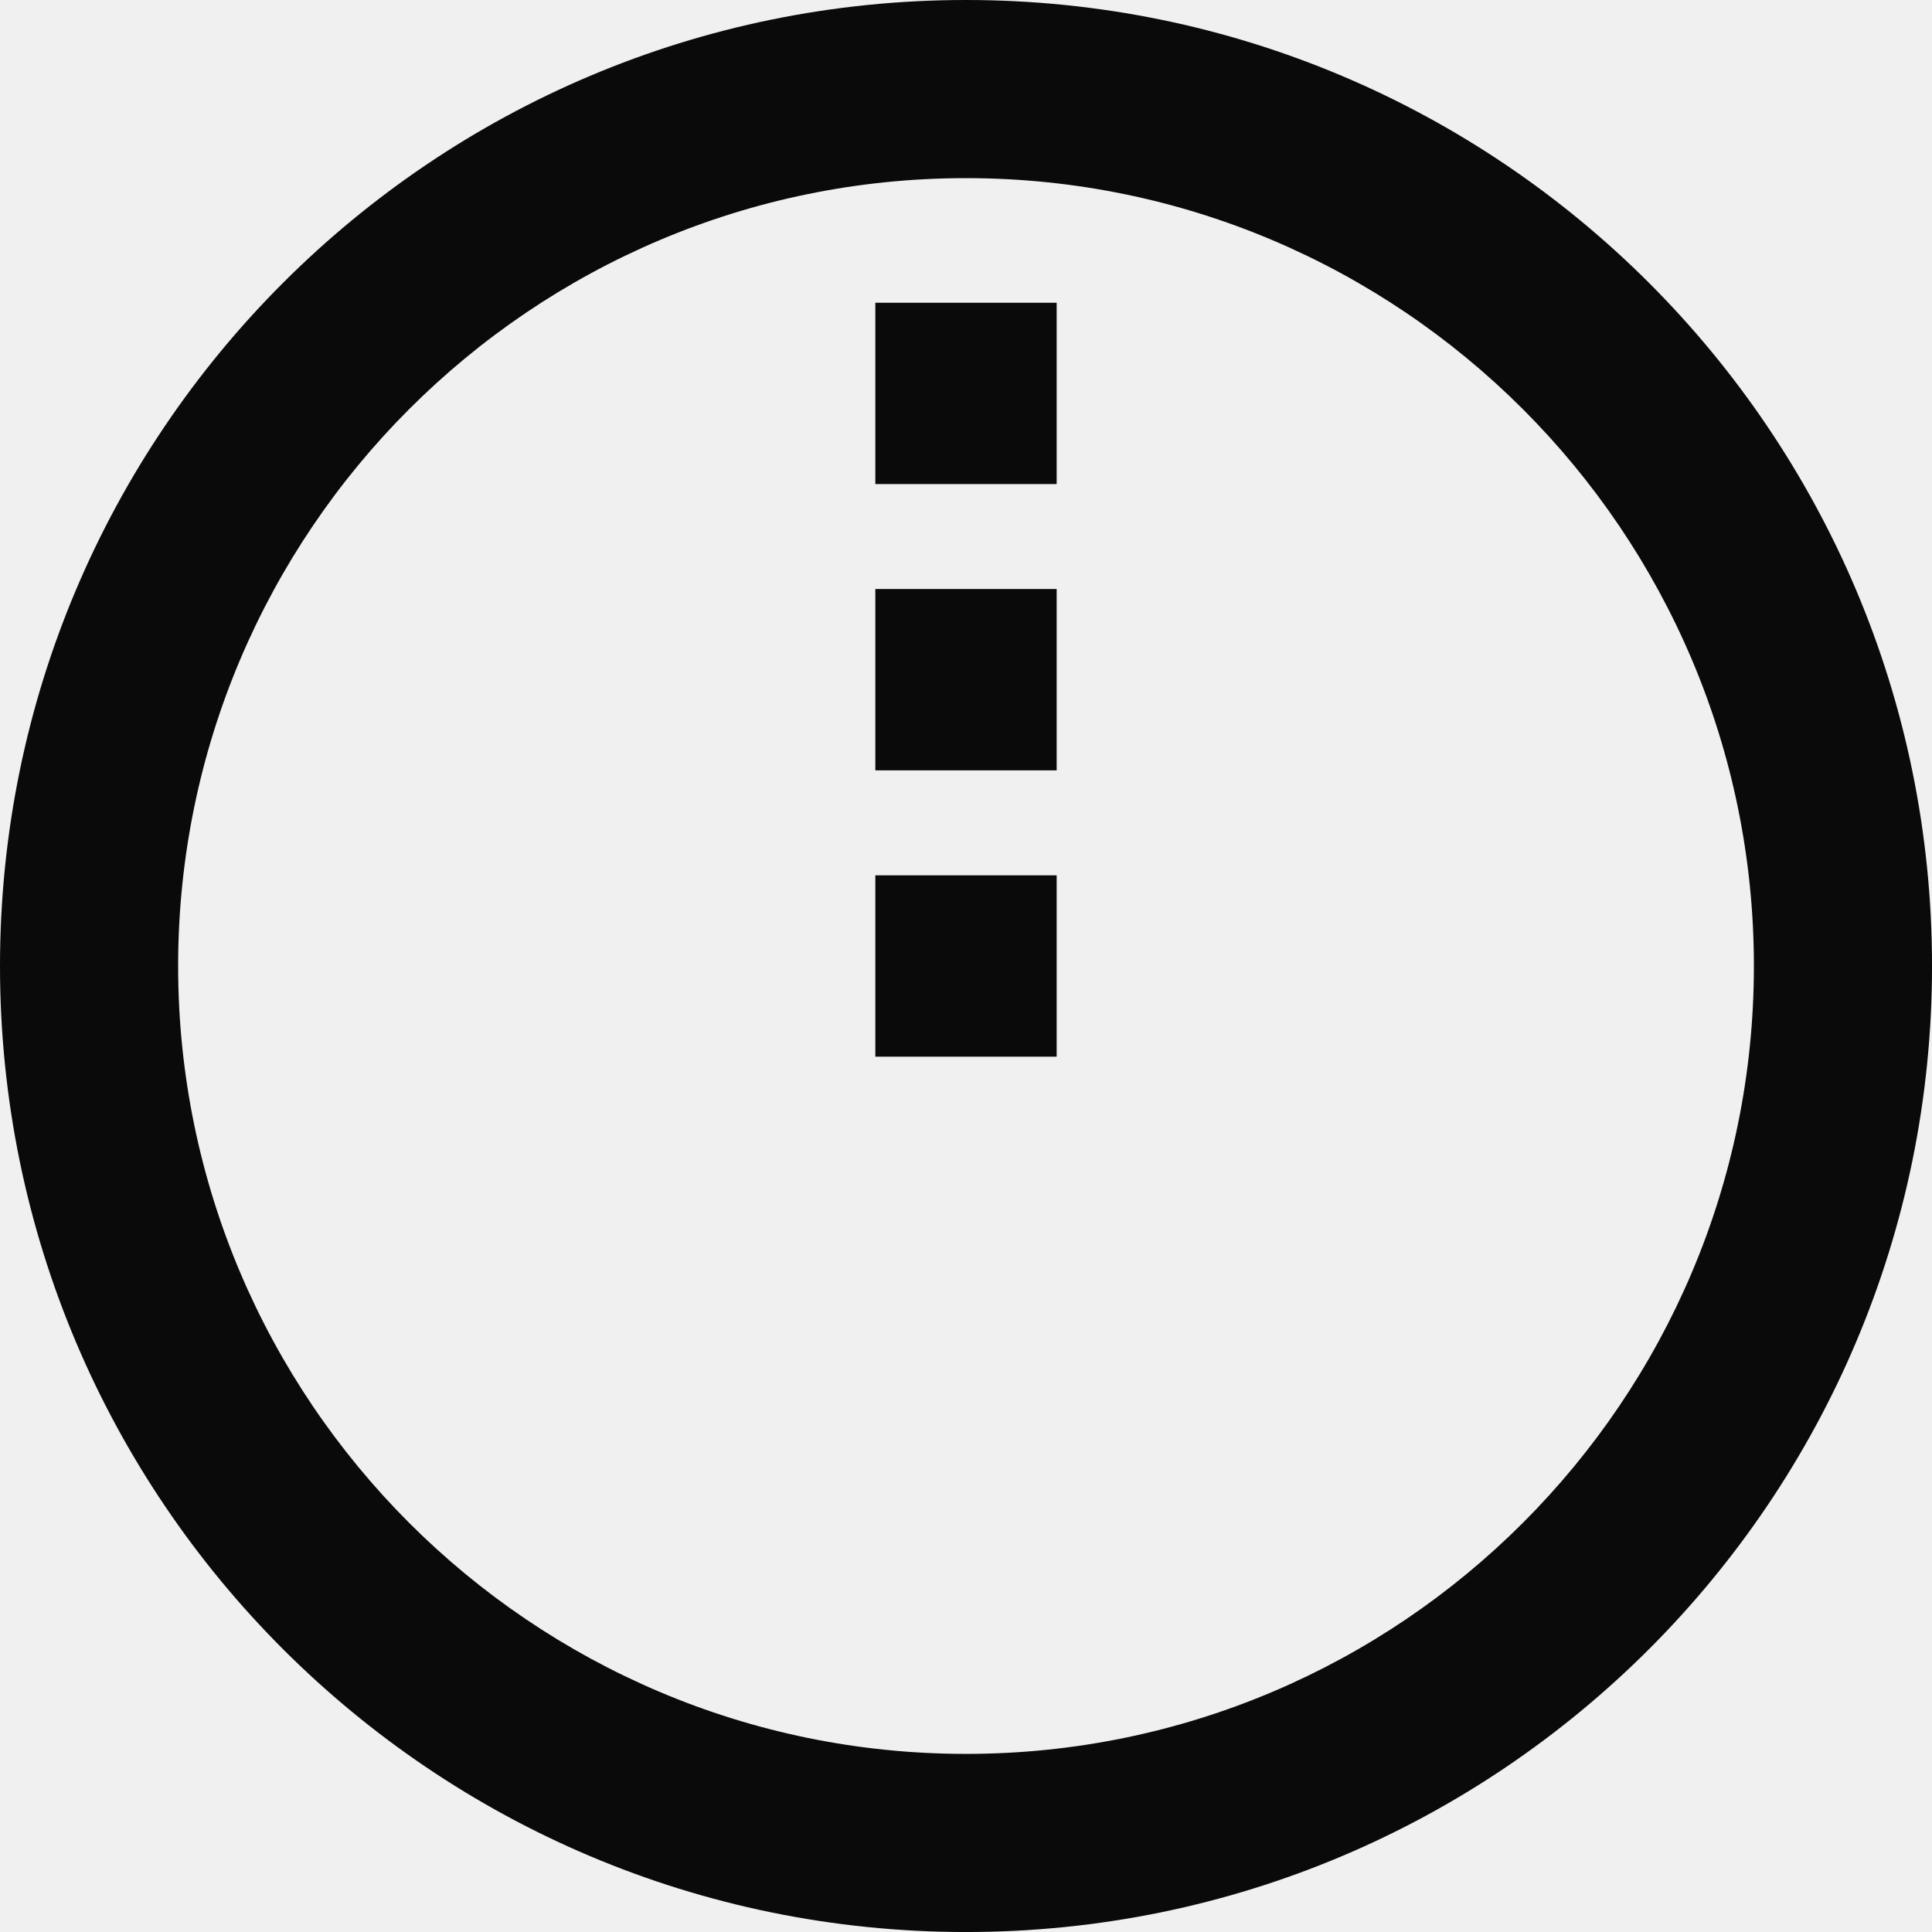
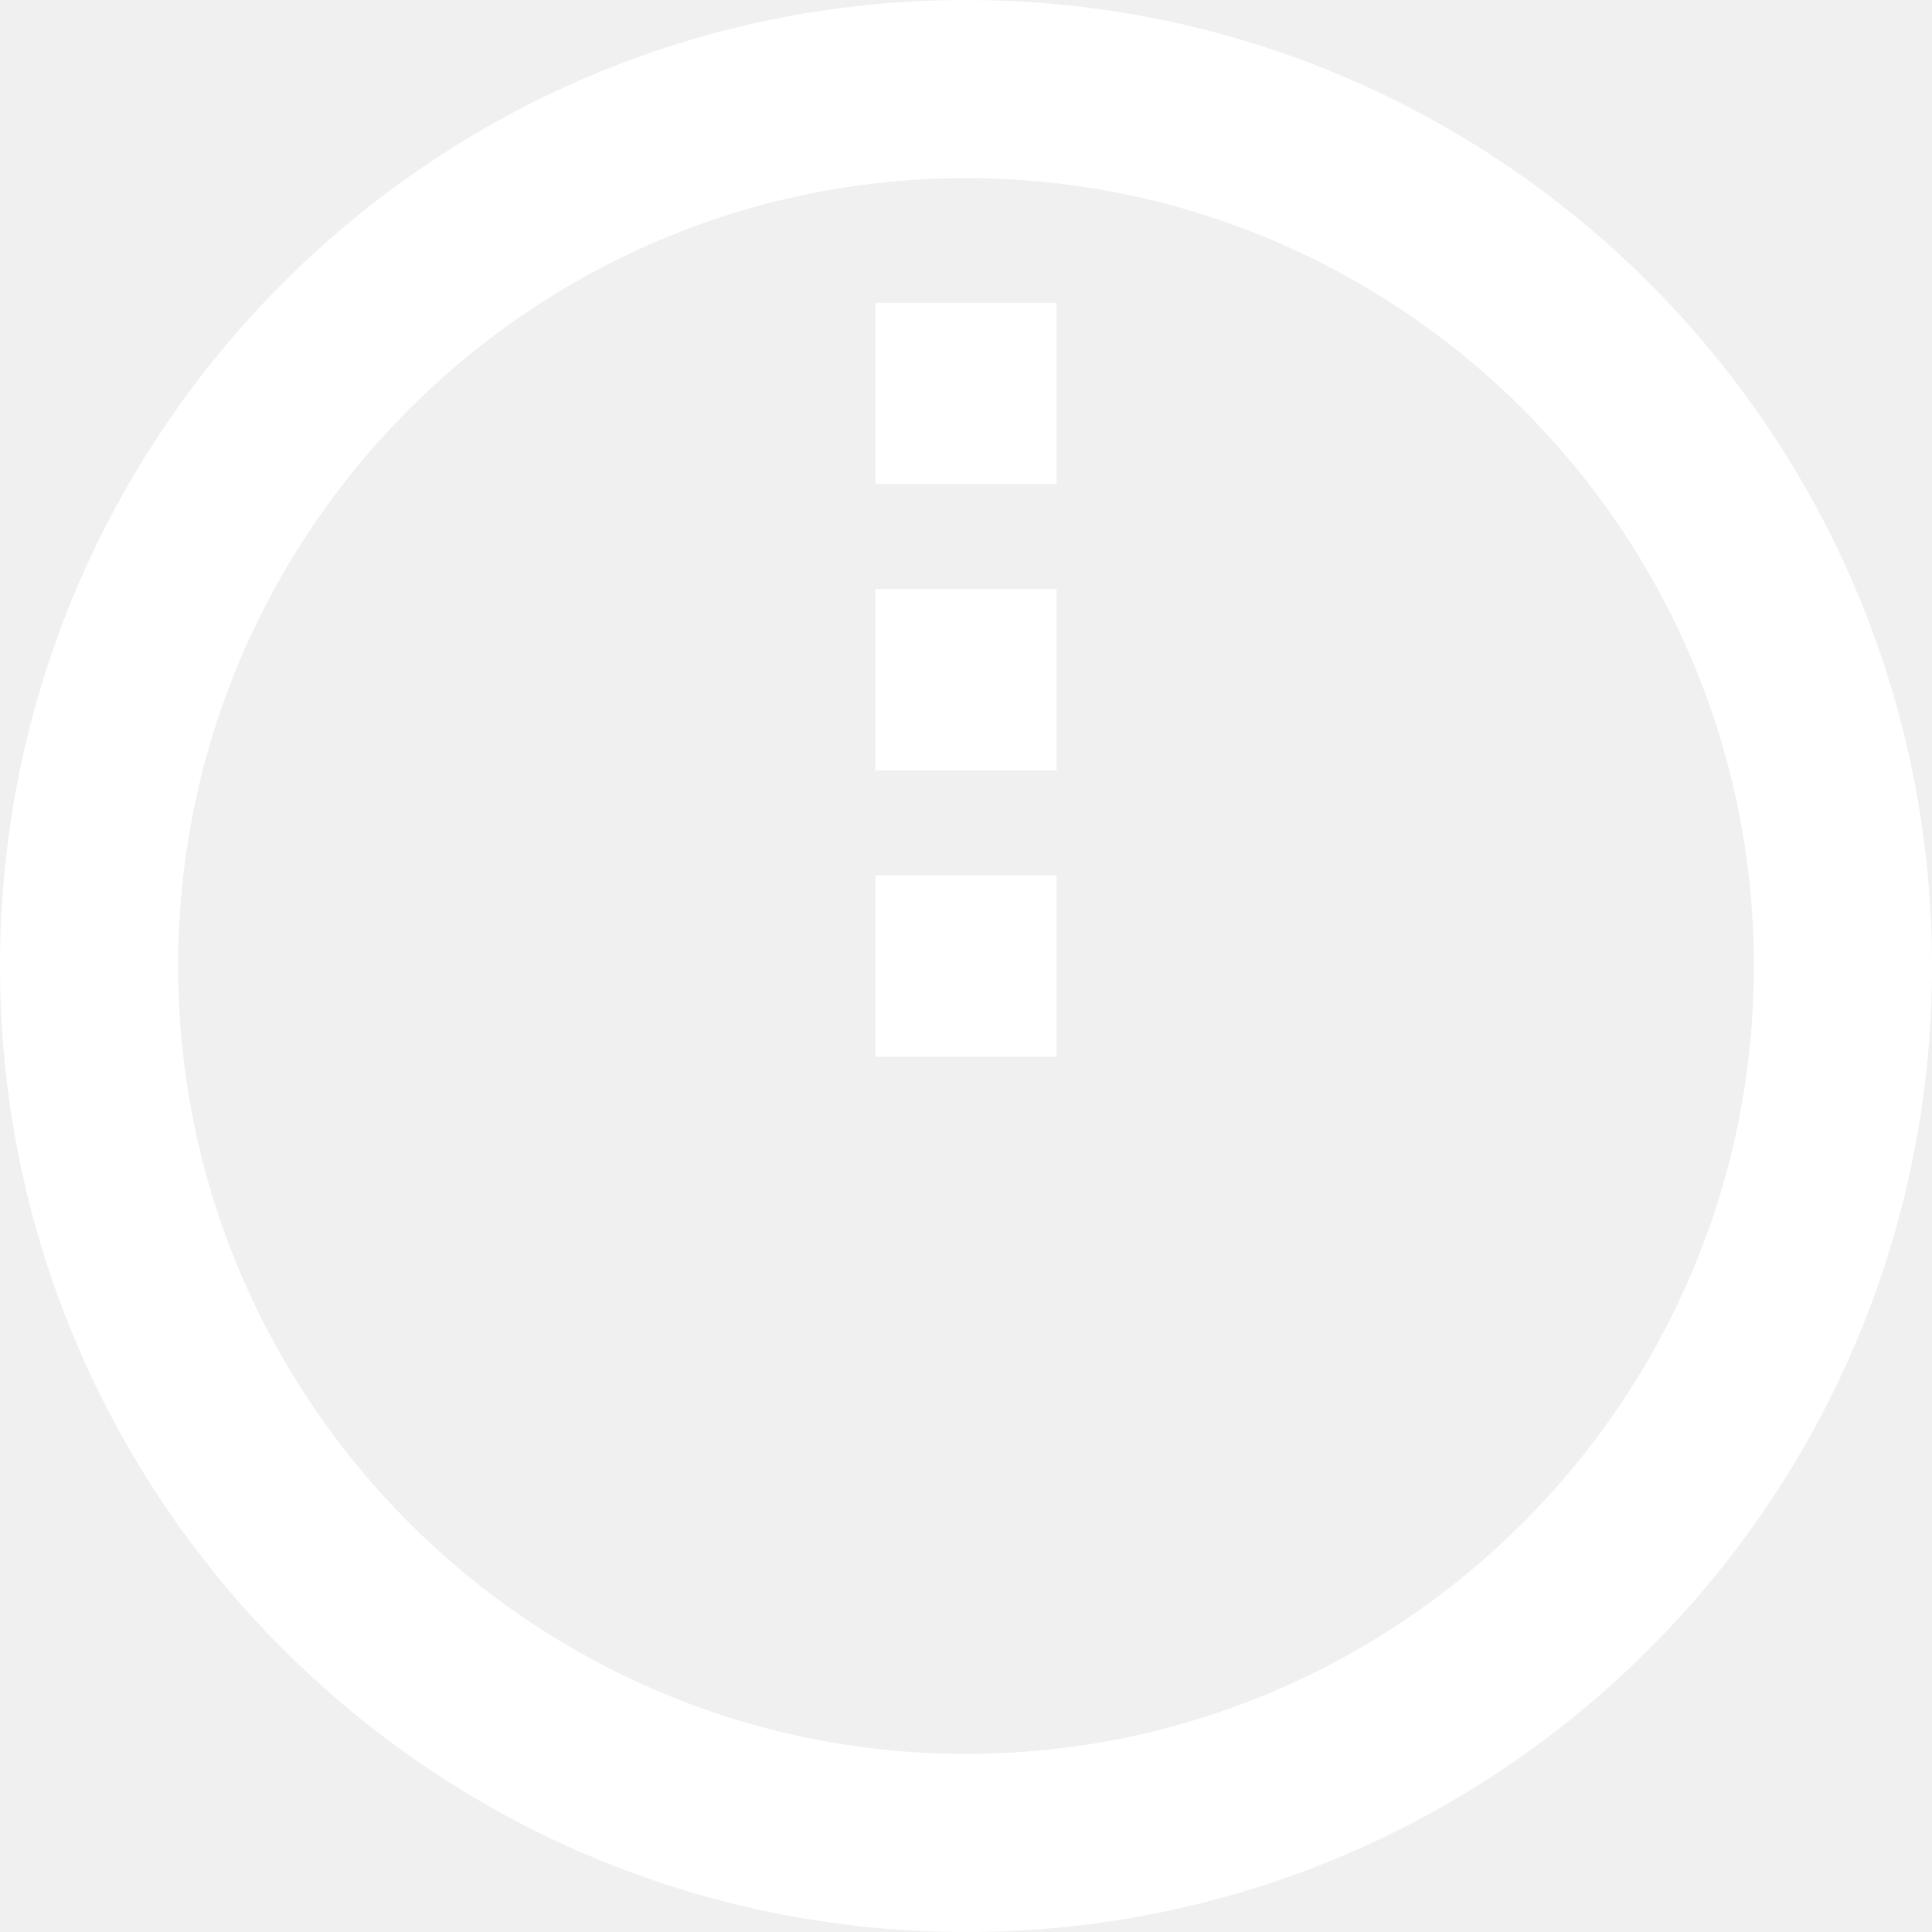
<svg xmlns="http://www.w3.org/2000/svg" viewBox="0 0 789.37 789.37">
-   <path fill="#0a0a0a" d="M394.69 0C176.71 0 0 176.71 0 394.69s176.71 394.69 394.69 394.69 394.69-176.71 394.69-394.69S612.67 0 394.69 0m0 716.6c-177.5 0-321.91-144.41-321.91-321.91S217.18 72.78 394.69 72.78 716.6 217.19 716.6 394.69 572.19 716.6 394.69 716.6" />
-   <path fill="#0a0a0a" d="M357.64 357.64h74.09v74.09h-74.09zm0-116.98h74.09v74.09h-74.09zm0-116.97h74.09v74.09h-74.09z" />
+   <path fill="#fff" d="M394.69 0C176.71 0 0 176.71 0 394.69s176.71 394.69 394.69 394.69 394.69-176.71 394.69-394.69S612.67 0 394.69 0m0 716.6c-177.5 0-321.91-144.41-321.91-321.91S217.18 72.78 394.69 72.78 716.6 217.19 716.6 394.69 572.19 716.6 394.69 716.6" />
+   <path fill="#fff" d="M357.64 357.64h74.09v74.09h-74.09zm0-116.98h74.09v74.09h-74.09zm0-116.97h74.09v74.09h-74.09z" />
</svg>
